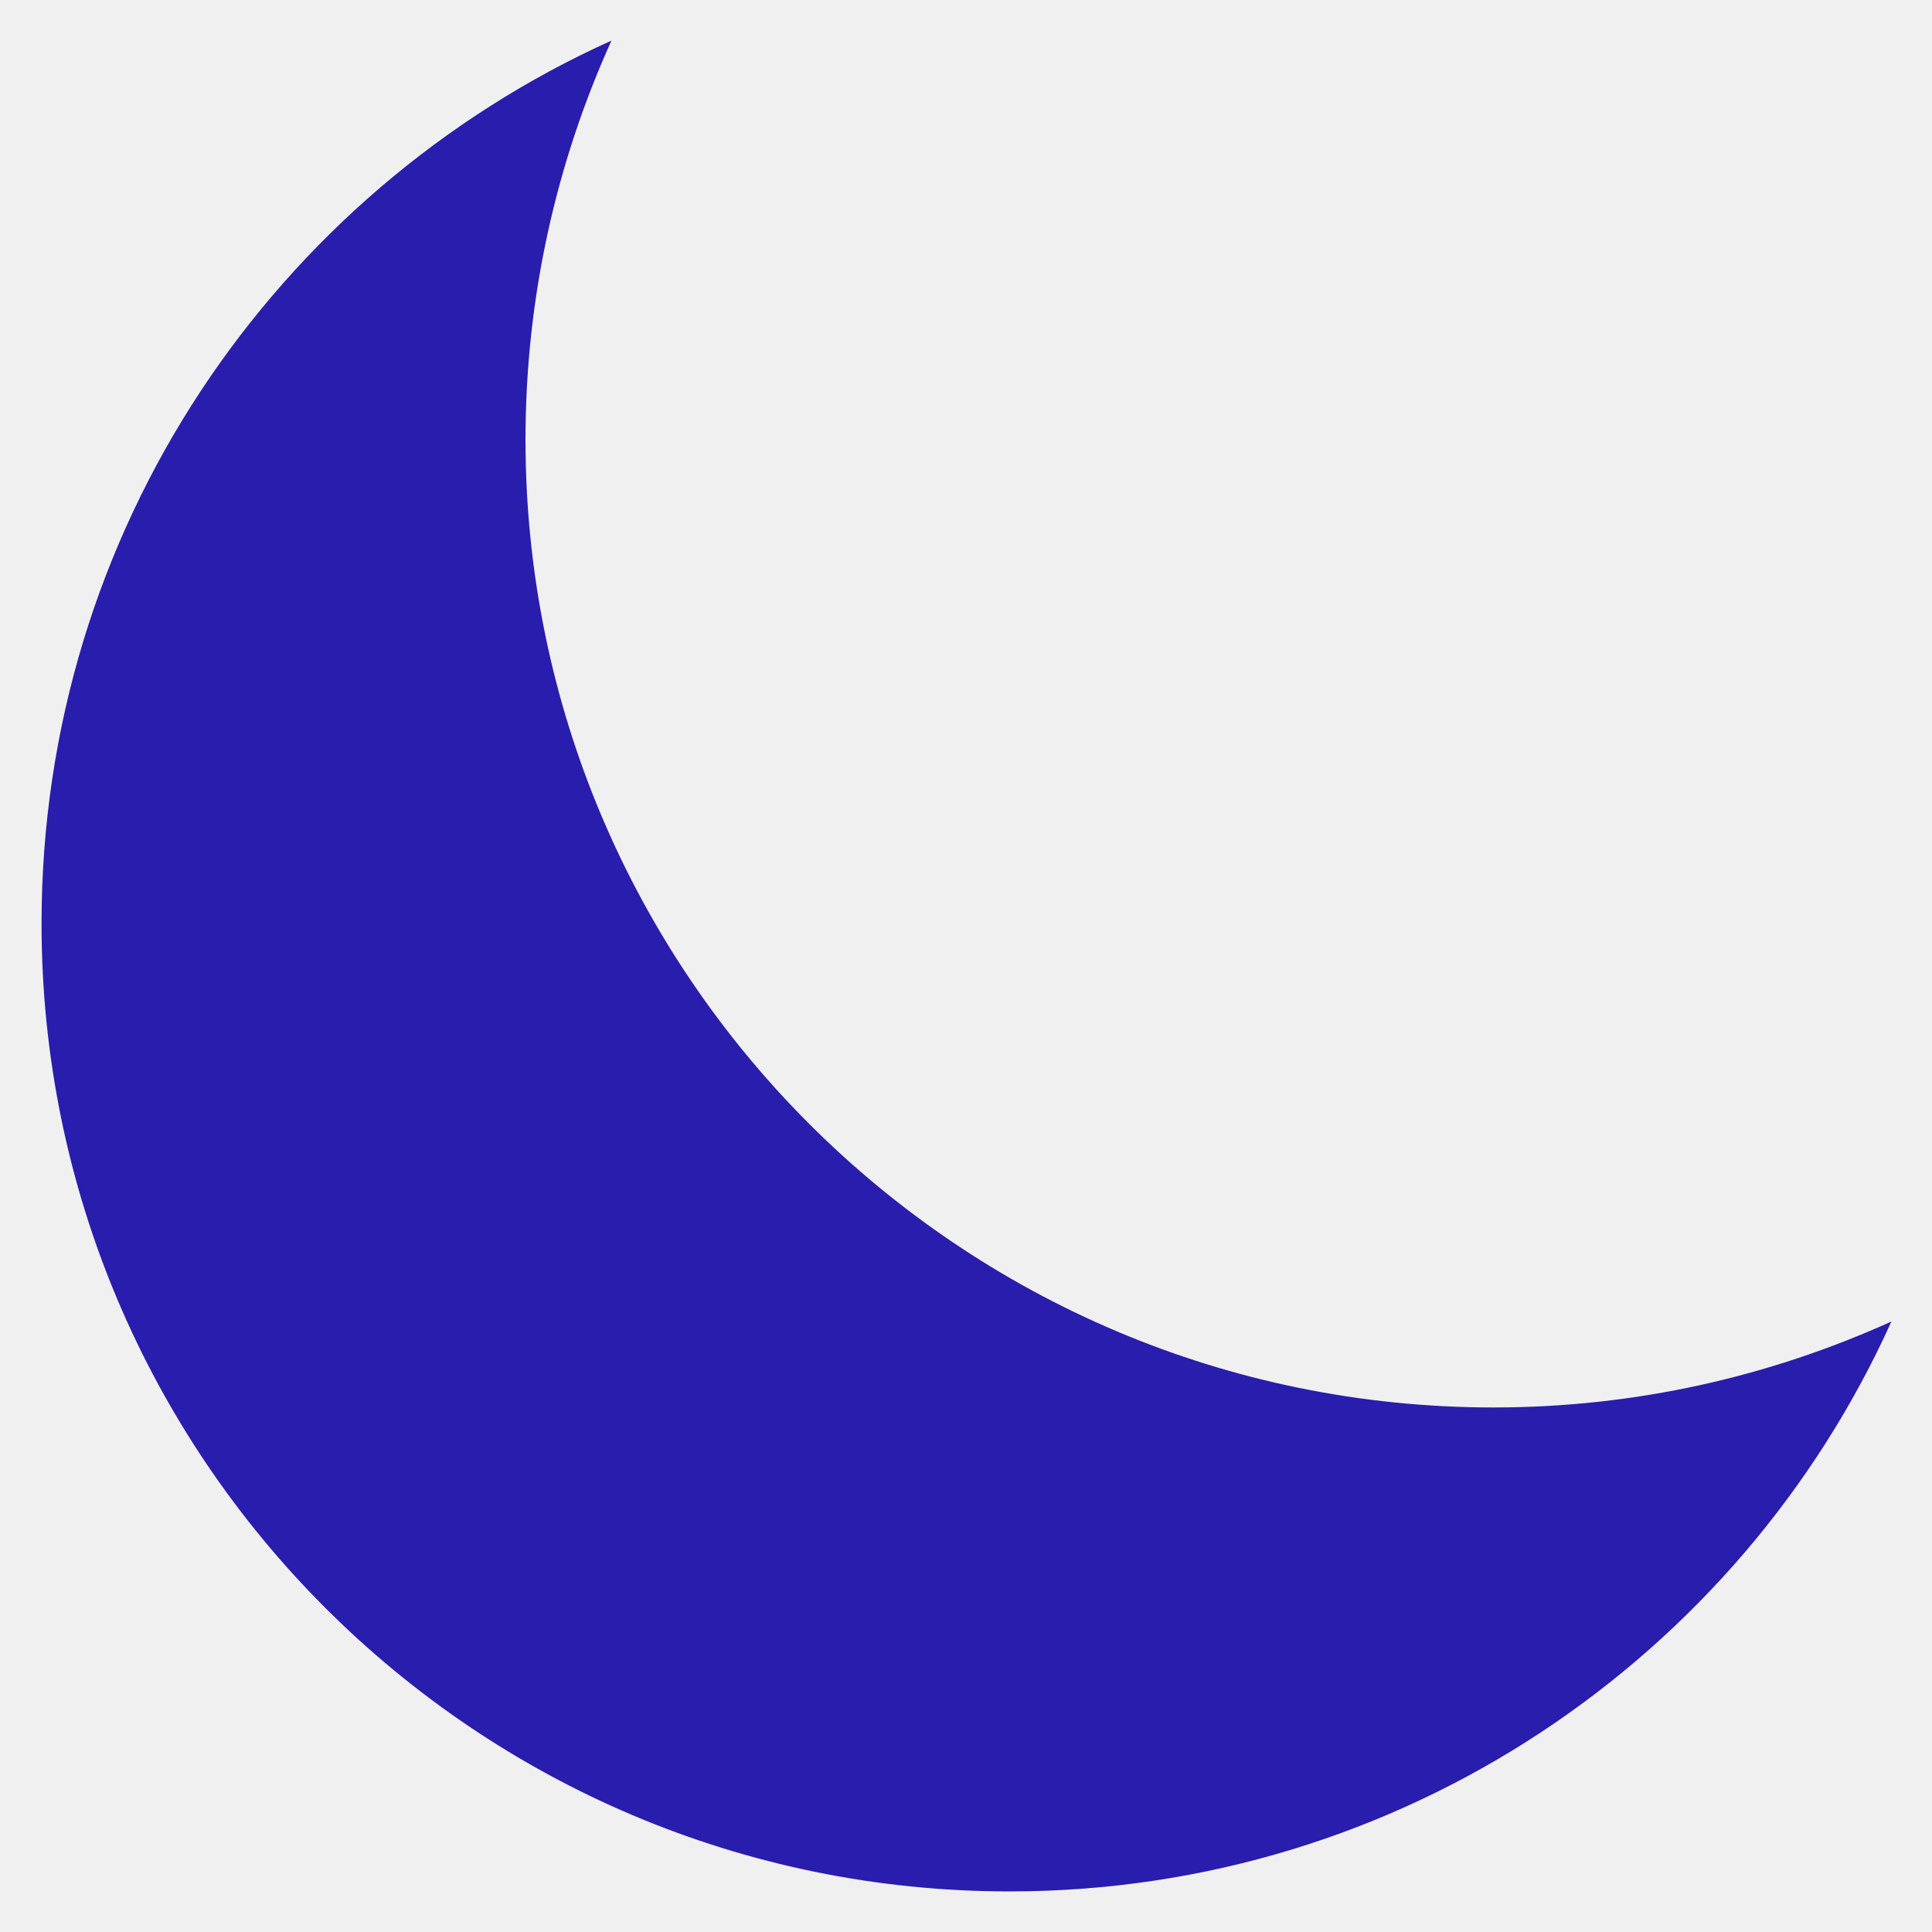
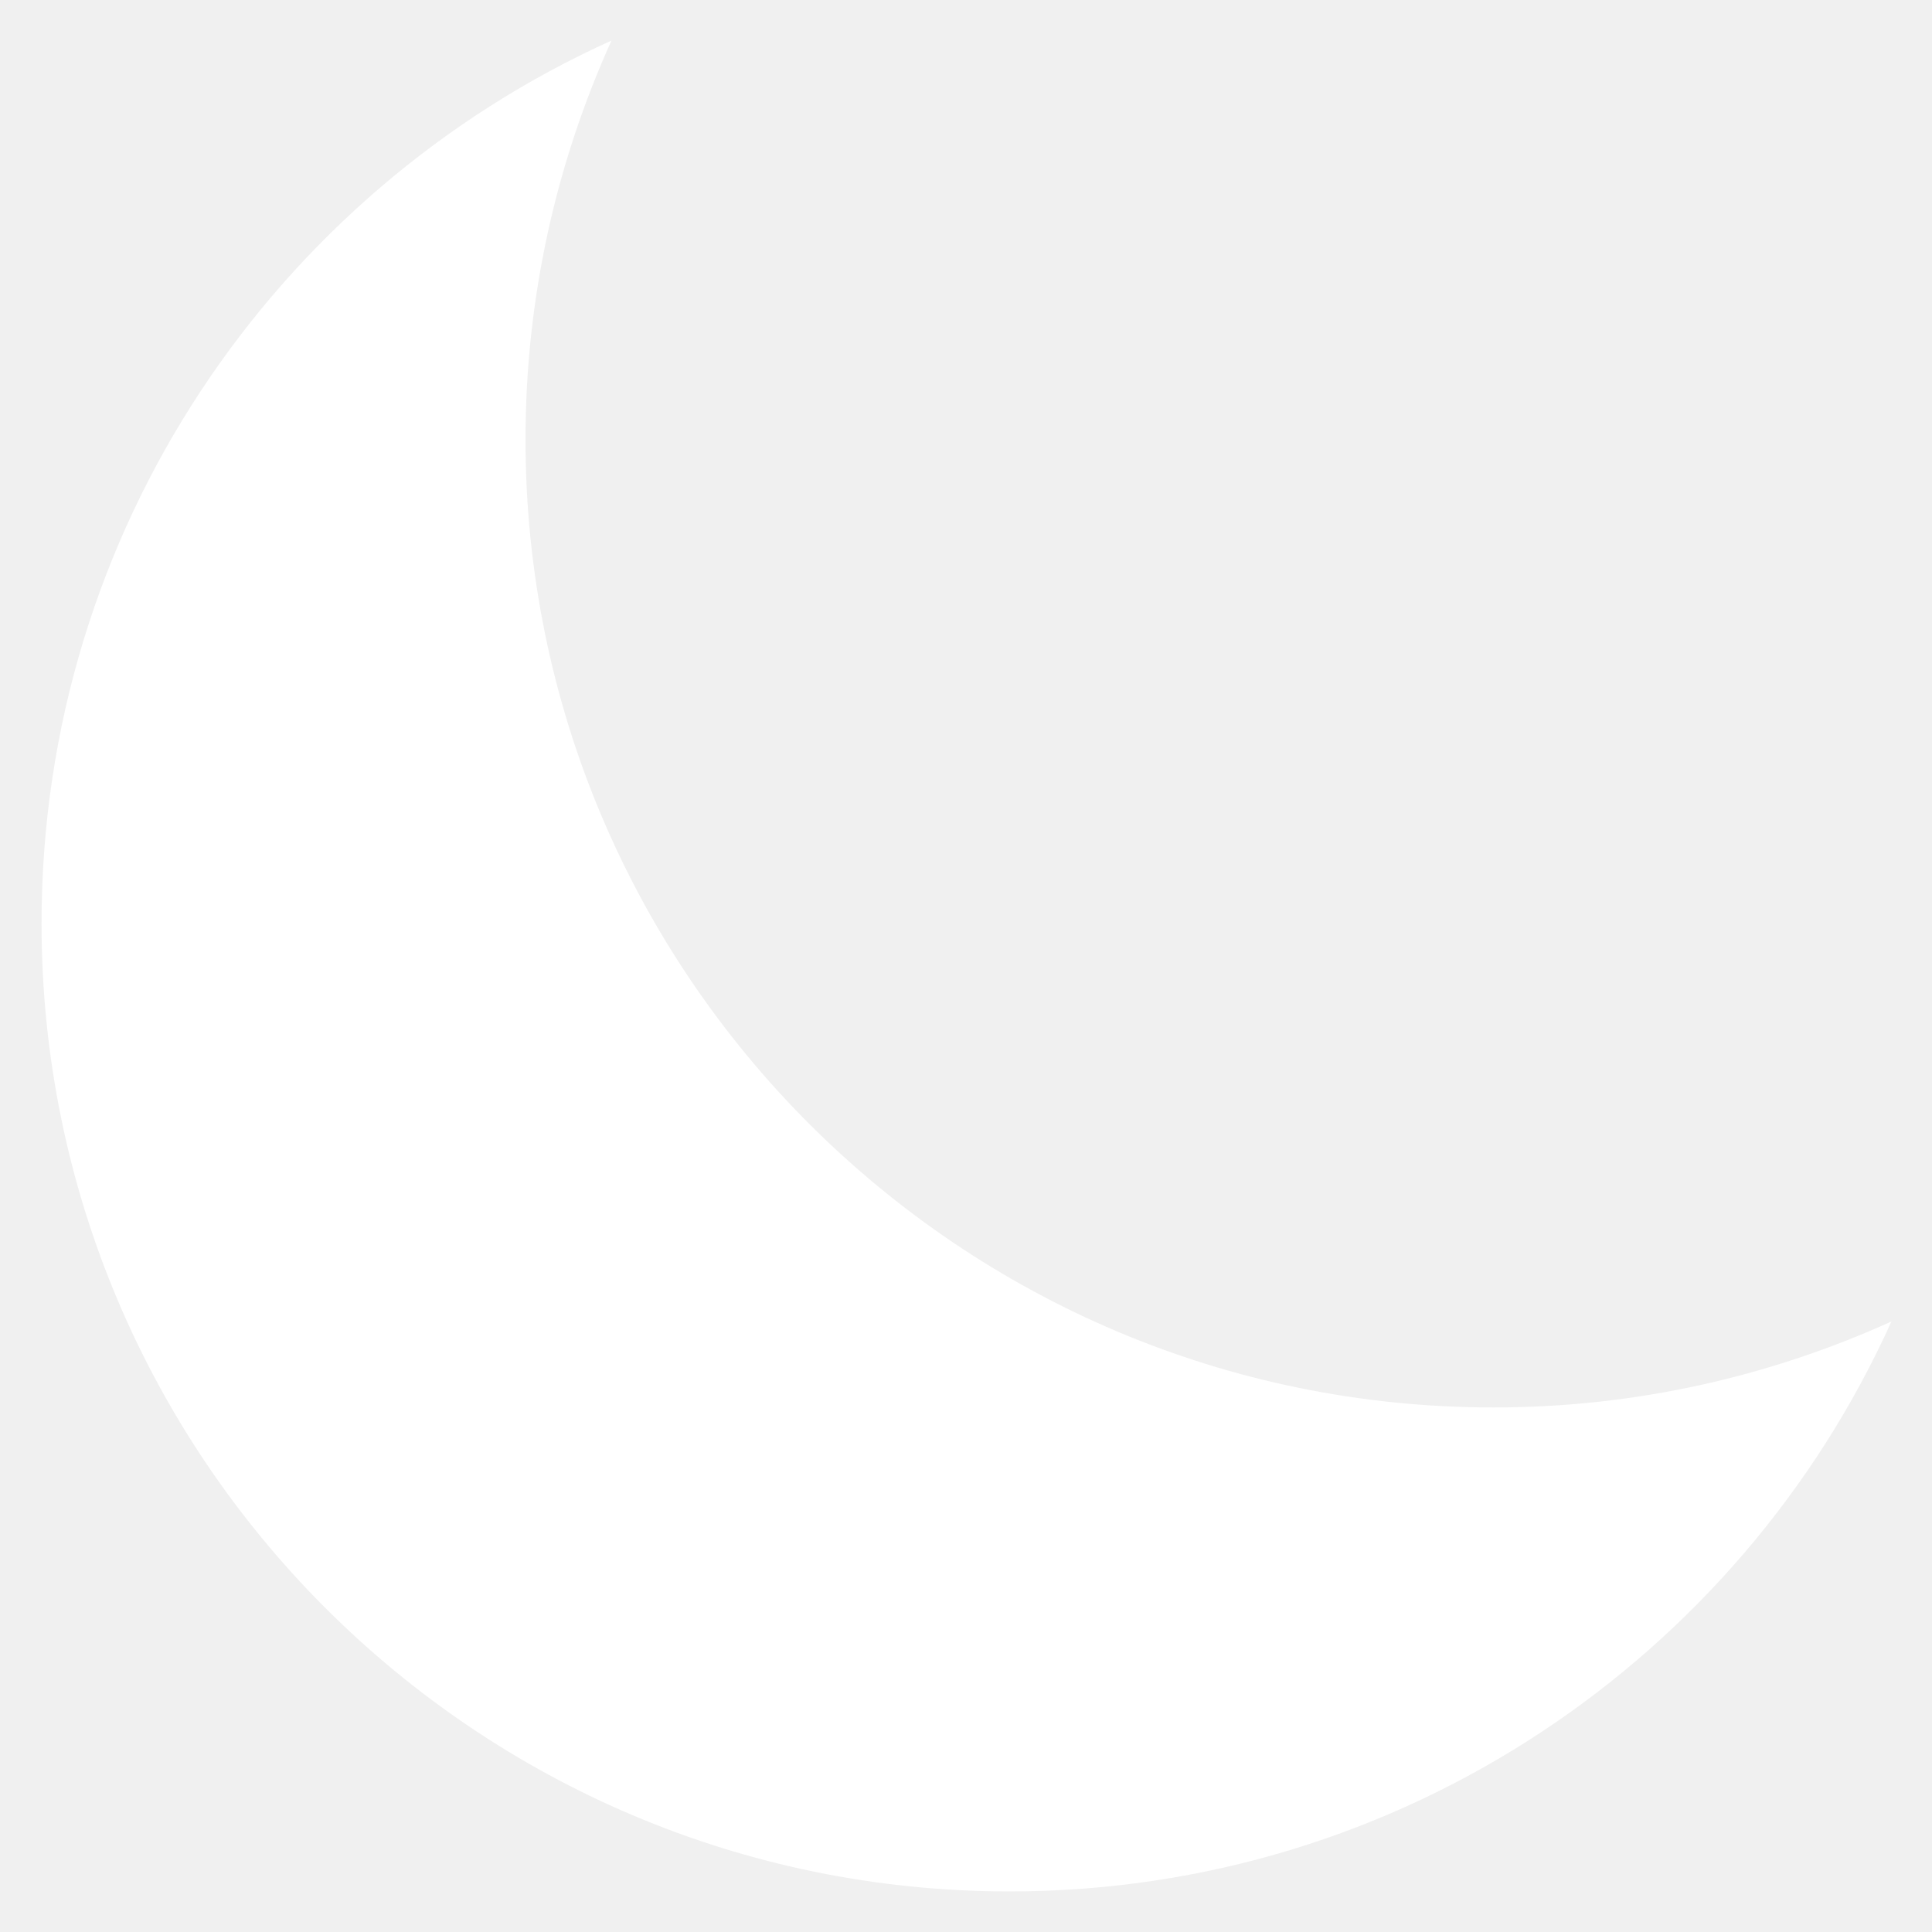
<svg xmlns="http://www.w3.org/2000/svg" version="1.1" id="Layer_1" x="0px" y="0px" viewBox="0 0 200 200" style="enable-background:new 0 0 200 200;" xml:space="preserve">
  <style type="text/css">
- 	.st0{fill:#291DAD;}
+ 	.st0{fill:#ffffff;}
</style>
  <path class="st0" d="M195.8,136.8c-12.6,5.7-26.5,8.9-41.2,8.9c-55.3,0-100.2-44.9-100.2-100.2c0-14.7,3.2-28.7,8.9-41.3  c-34.8,15.7-59,50.7-59,91.4c0,55.3,44.9,100.2,100.2,100.2C145.1,195.8,180.1,171.6,195.8,136.8z" />
</svg>
